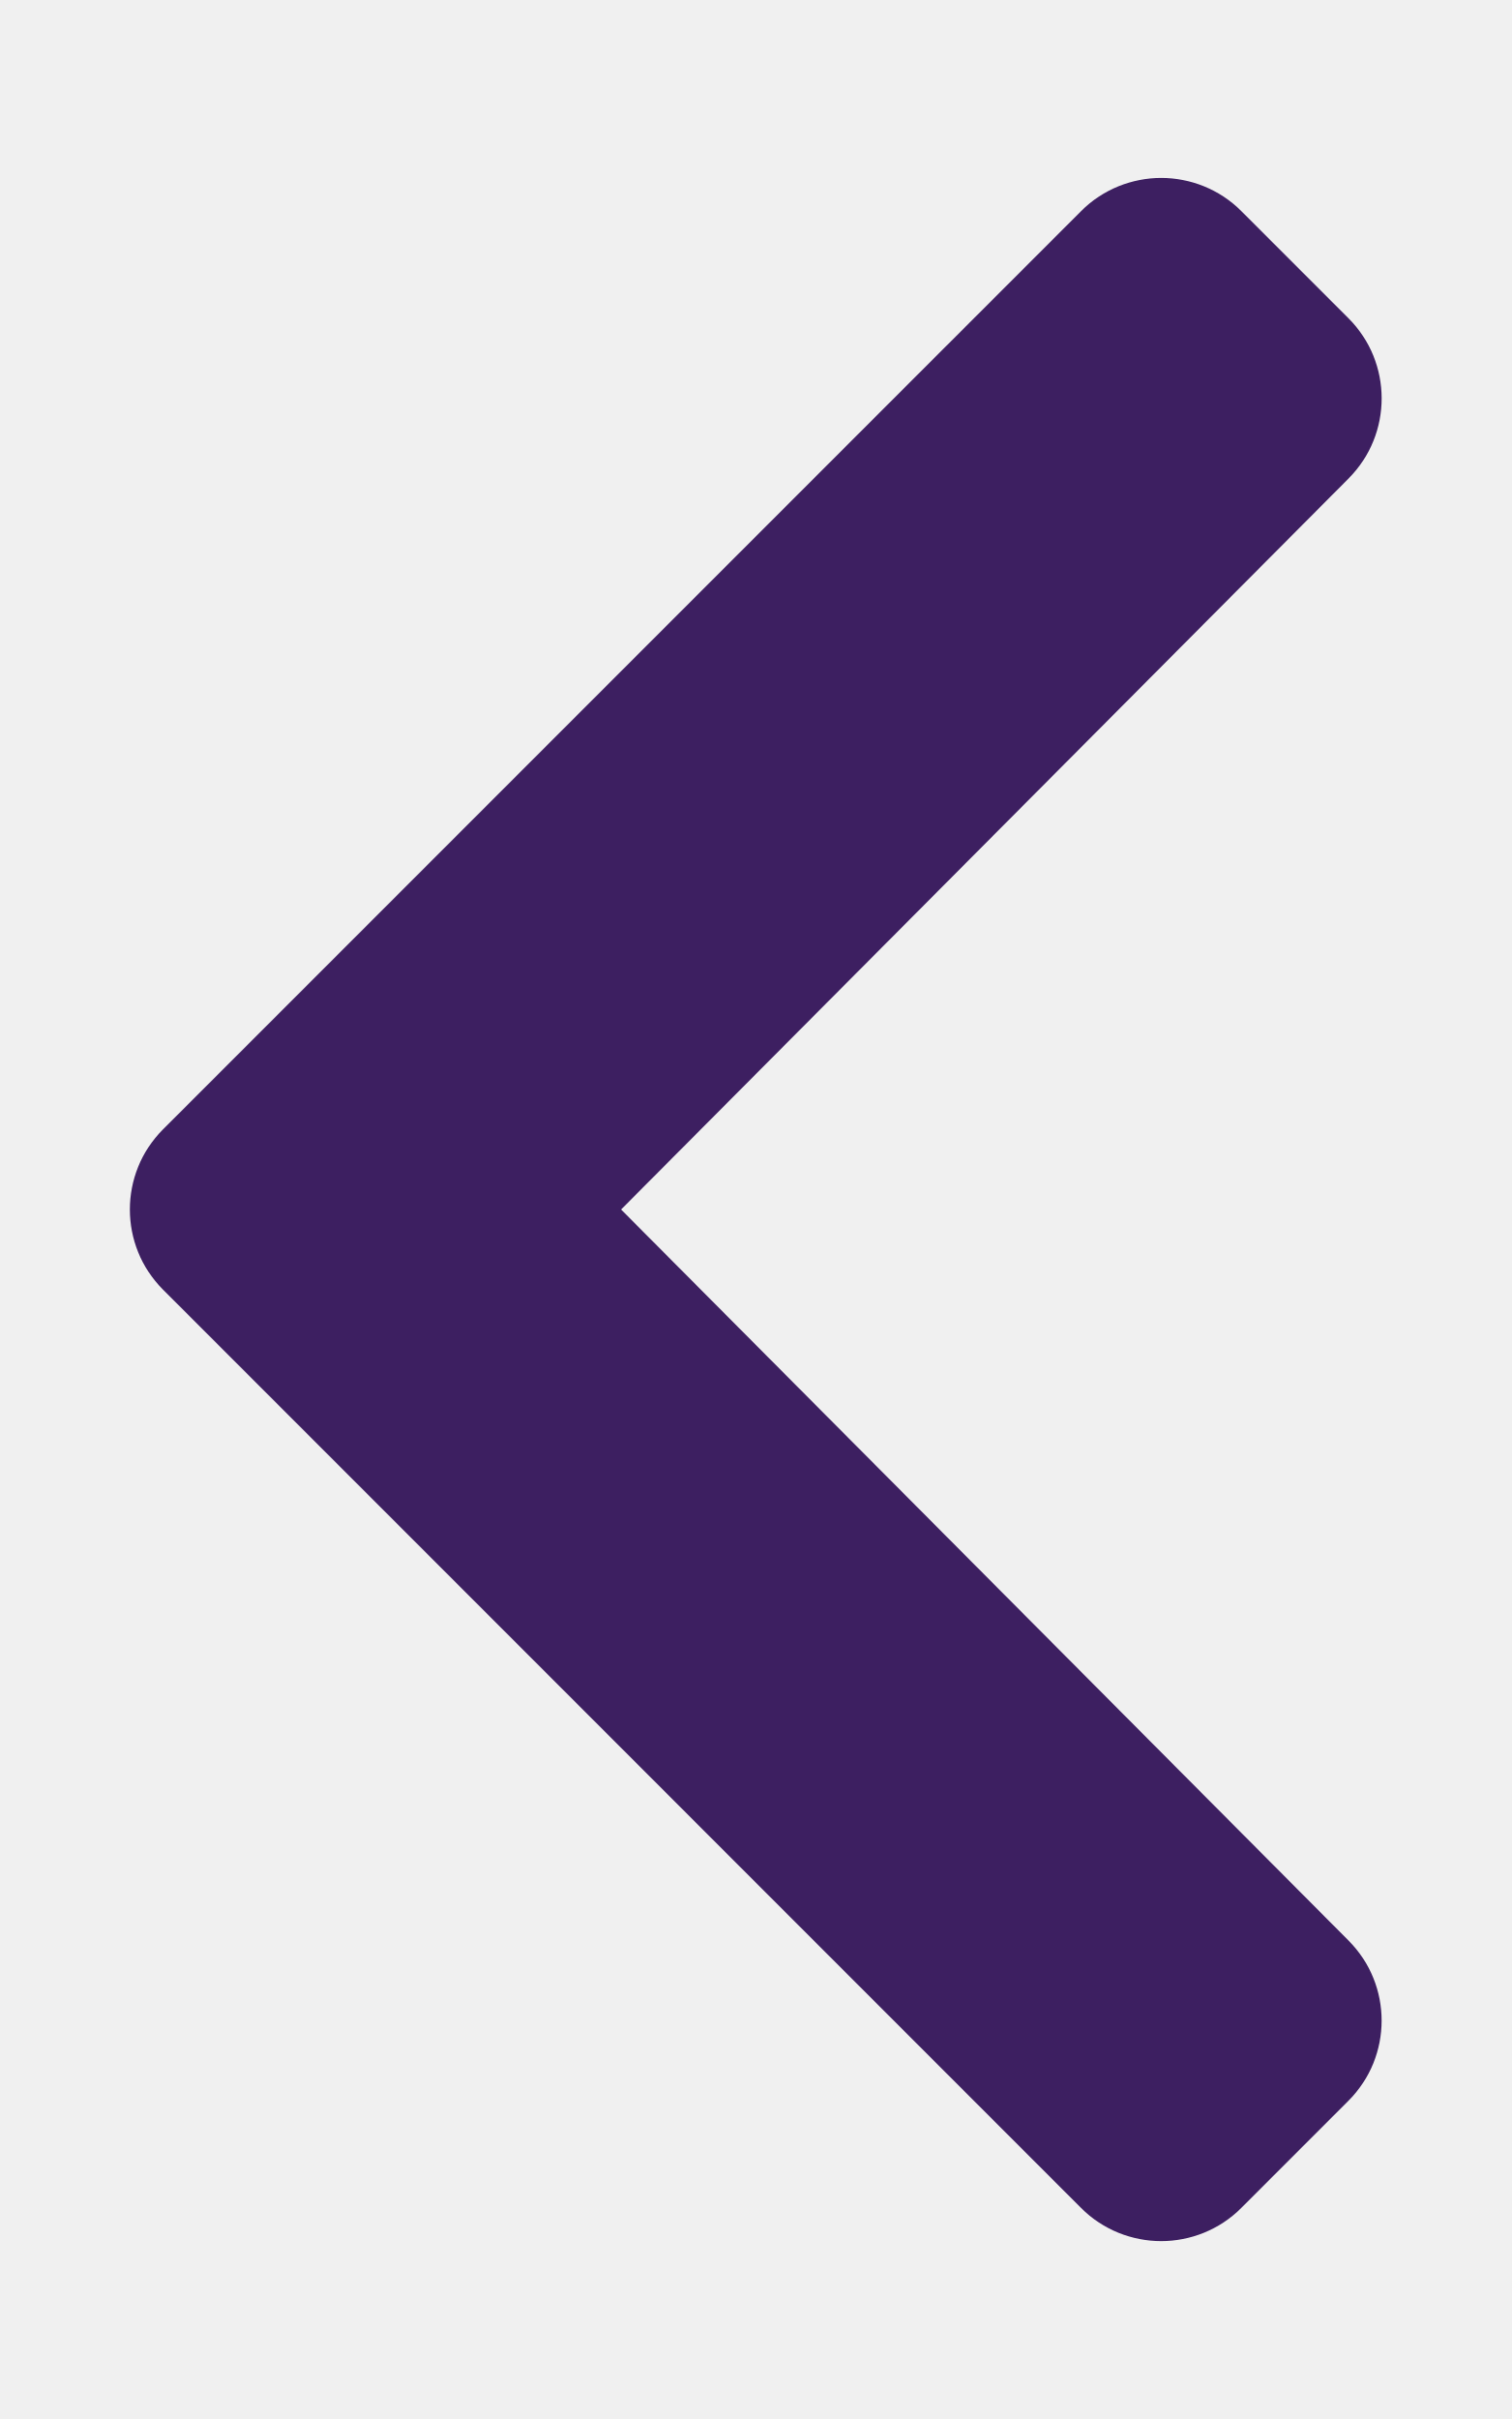
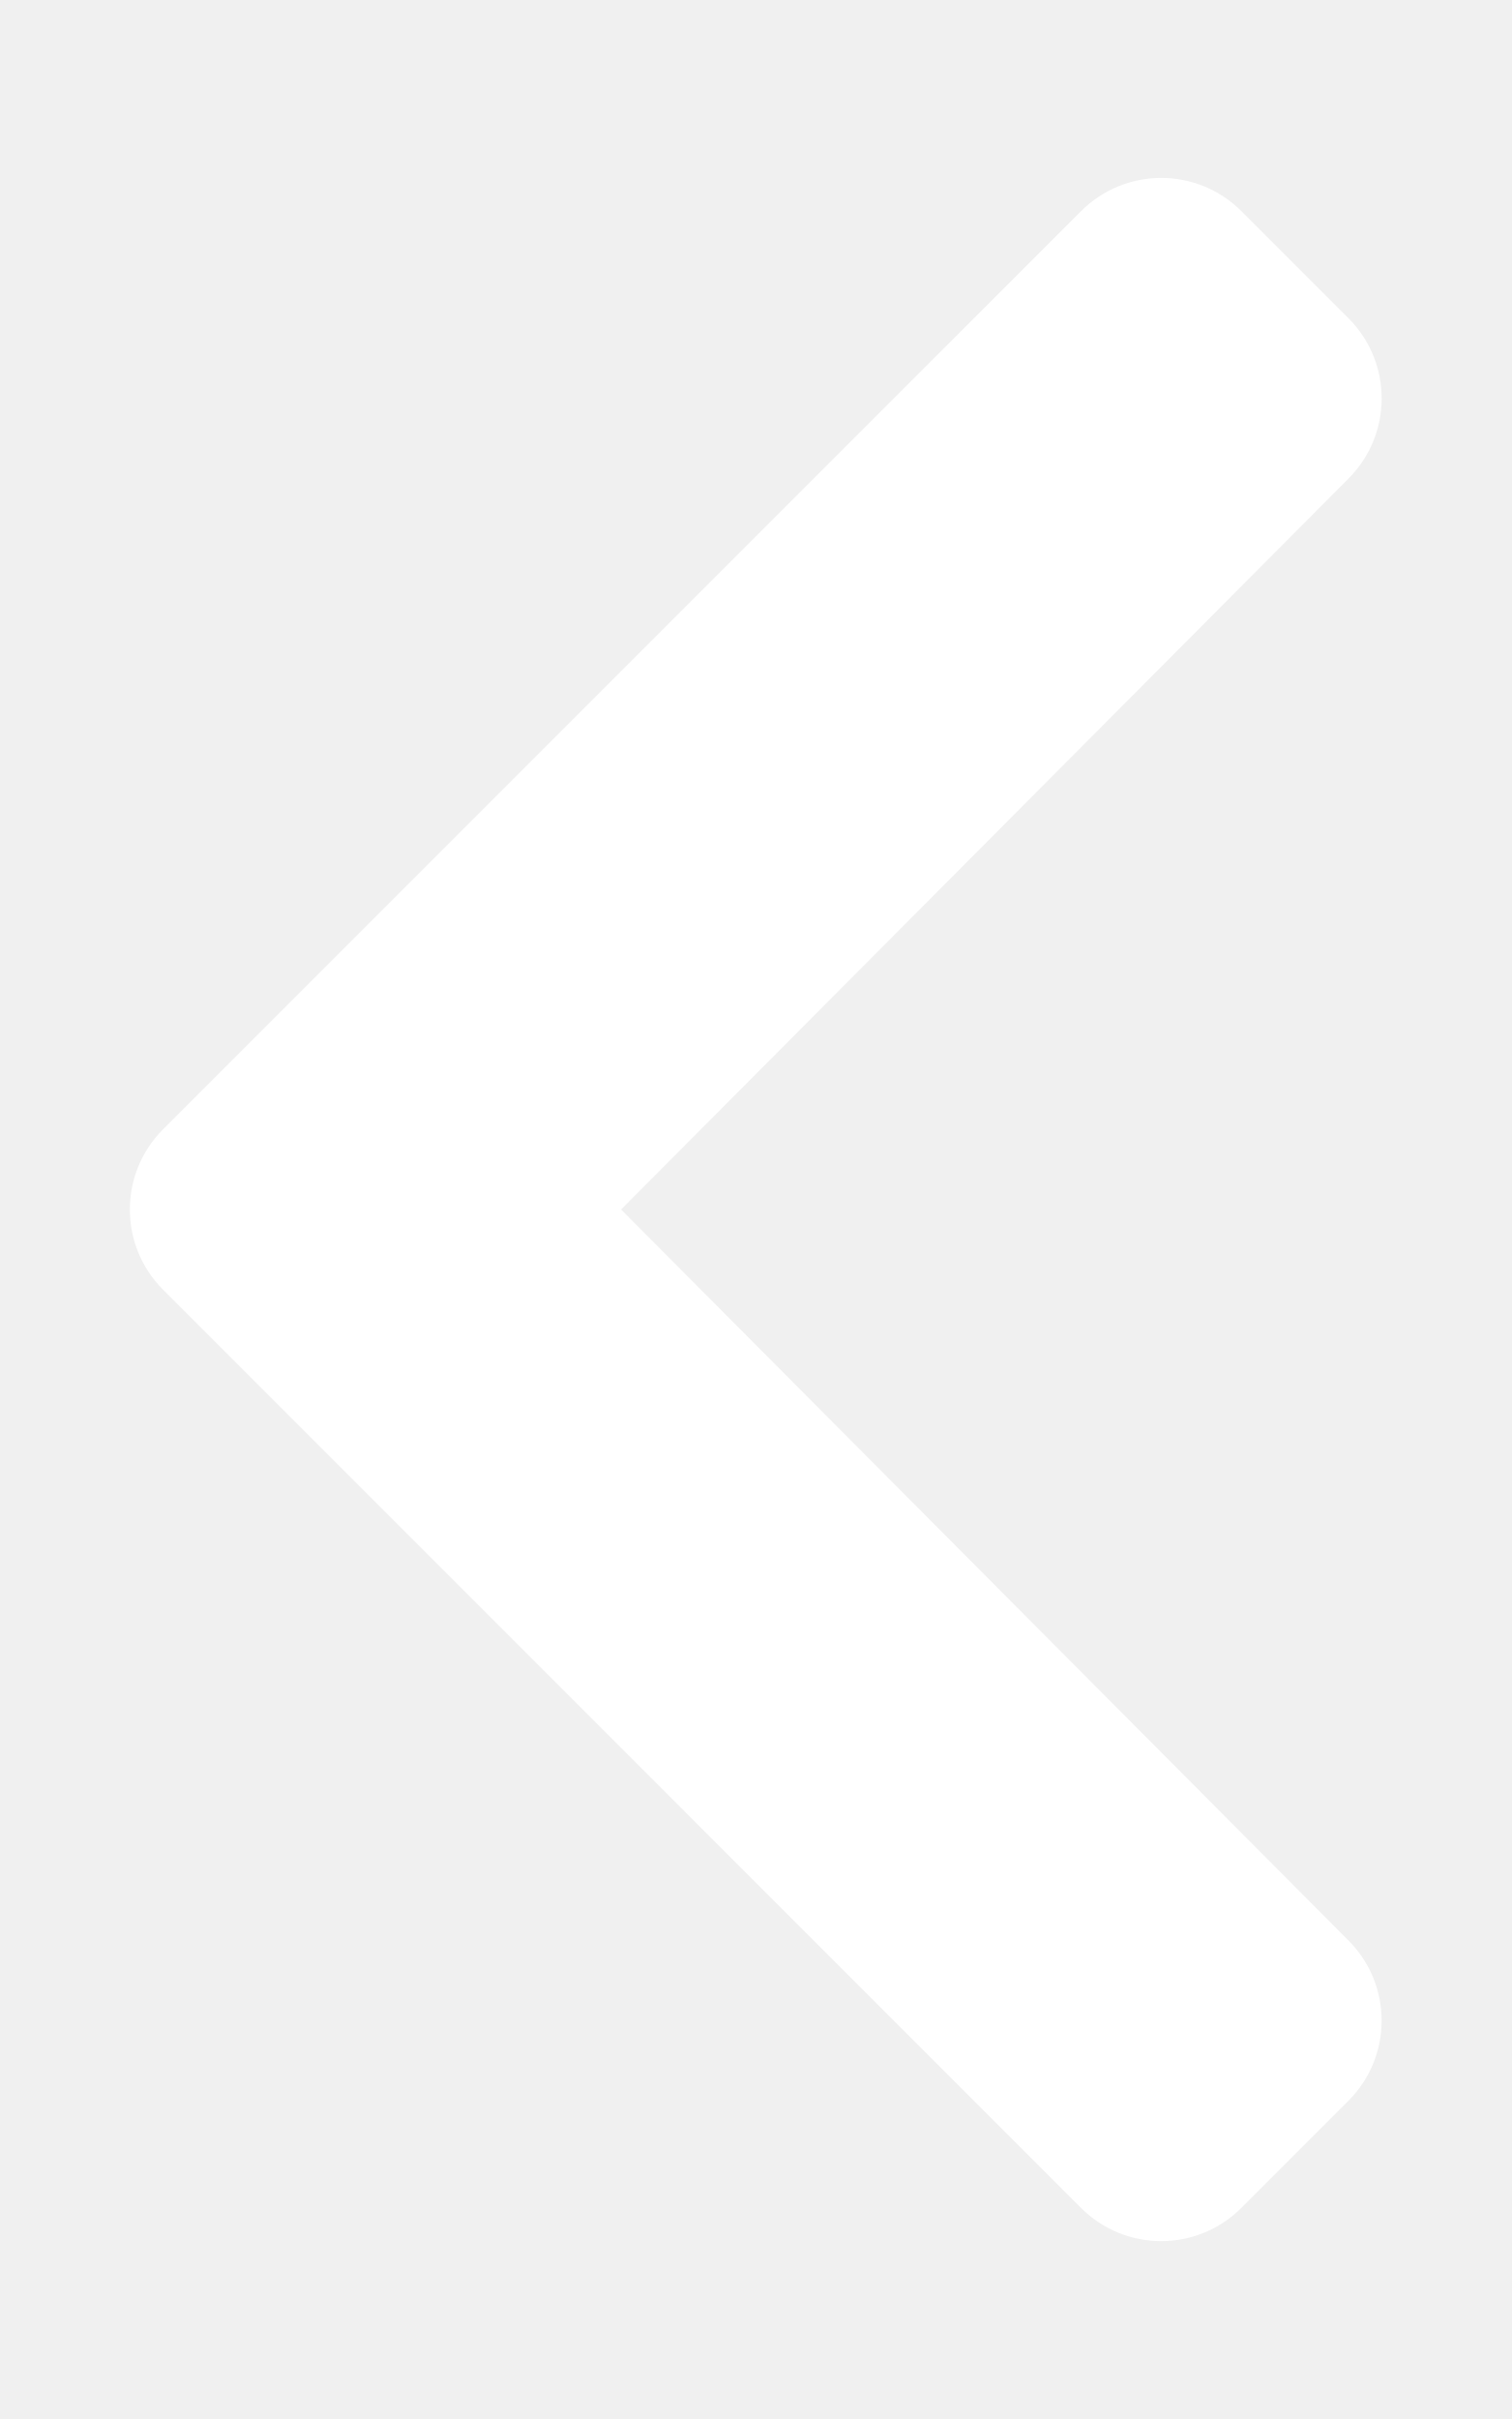
<svg xmlns="http://www.w3.org/2000/svg" viewBox="0 0 320 512">
-   <path fill="#3d1f61ff" d="M34.52 239.03L228.87 44.69c9.37-9.37 24.57-9.37 33.94 0l22.67 22.67c9.36 9.36 9.37 24.52.04 33.9L131.49 256l154.02 154.75c9.34 9.38 9.32 24.54-.04 33.9l-22.67 22.67c-9.37 9.37-24.57 9.37-33.94 0L34.52 272.97c-9.37-9.37-9.37-24.57 0-33.94z" />
+   <path fill="#fff" d="M34.52 239.03L228.87 44.69c9.37-9.37 24.57-9.37 33.94 0l22.67 22.67c9.36 9.36 9.37 24.52.04 33.9L131.49 256l154.02 154.75c9.34 9.38 9.32 24.54-.04 33.9l-22.67 22.67c-9.37 9.37-24.57 9.37-33.94 0L34.52 272.97c-9.37-9.37-9.37-24.57 0-33.94z" />
</svg>
